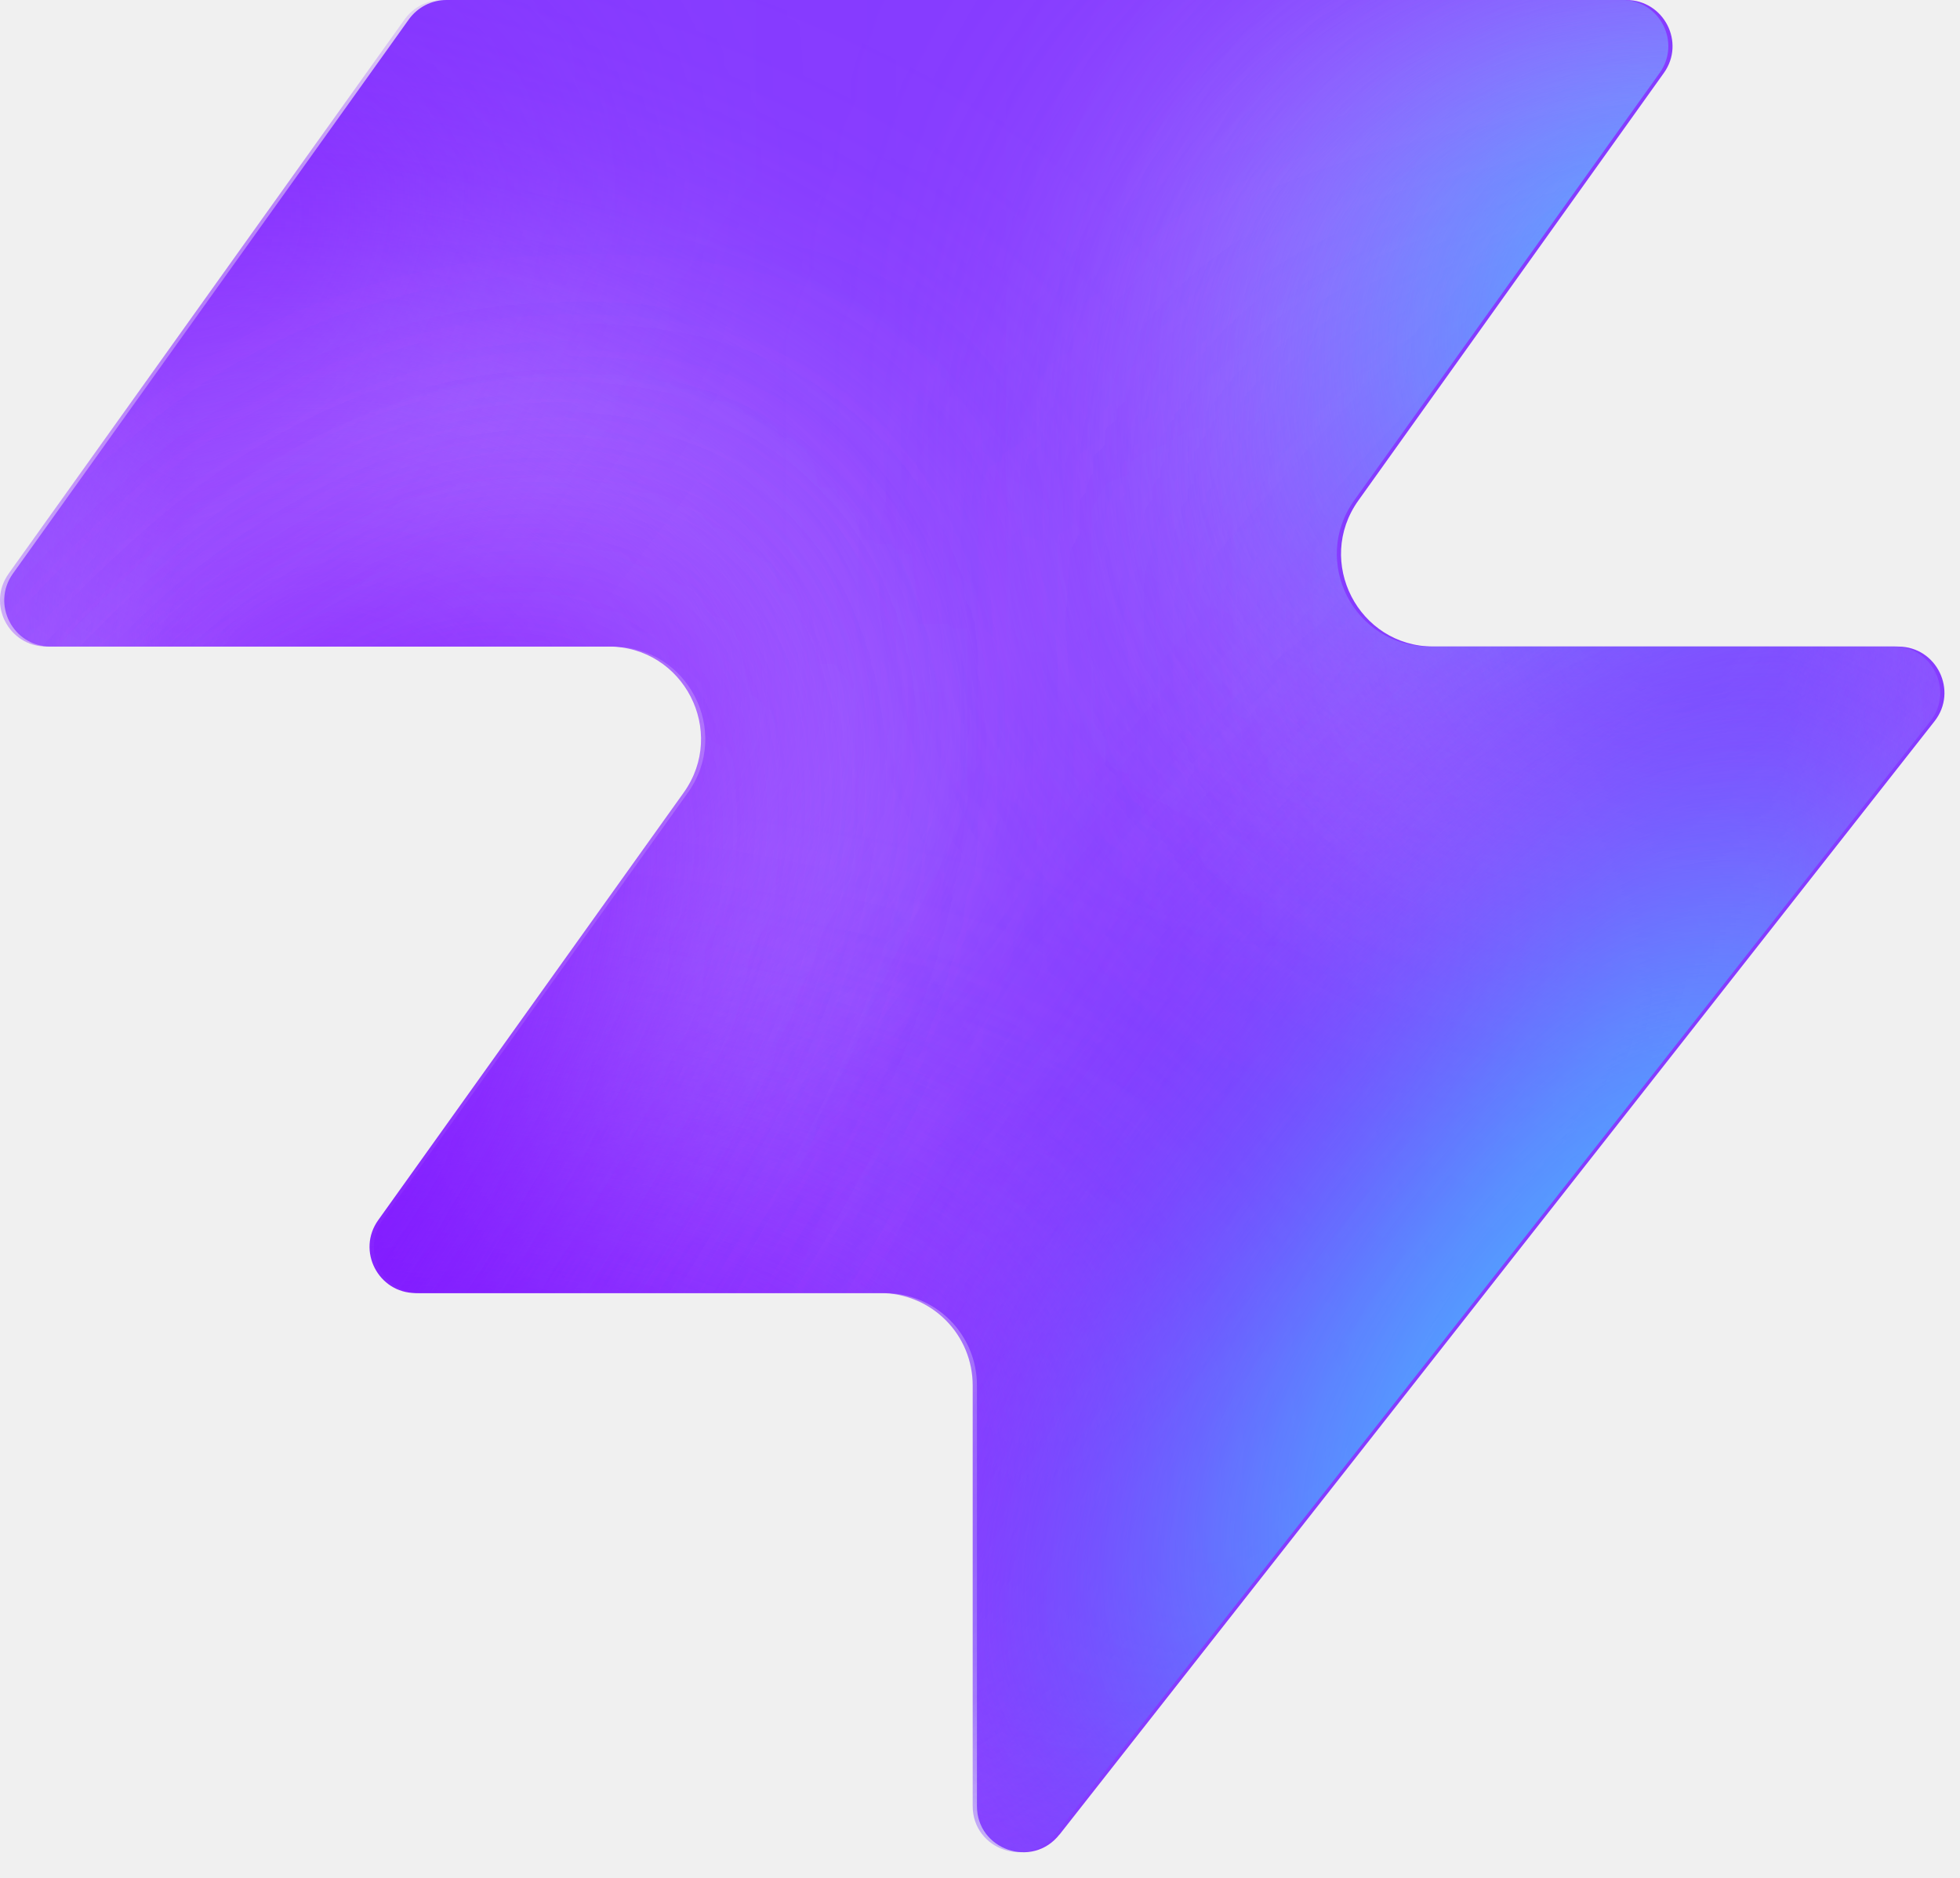
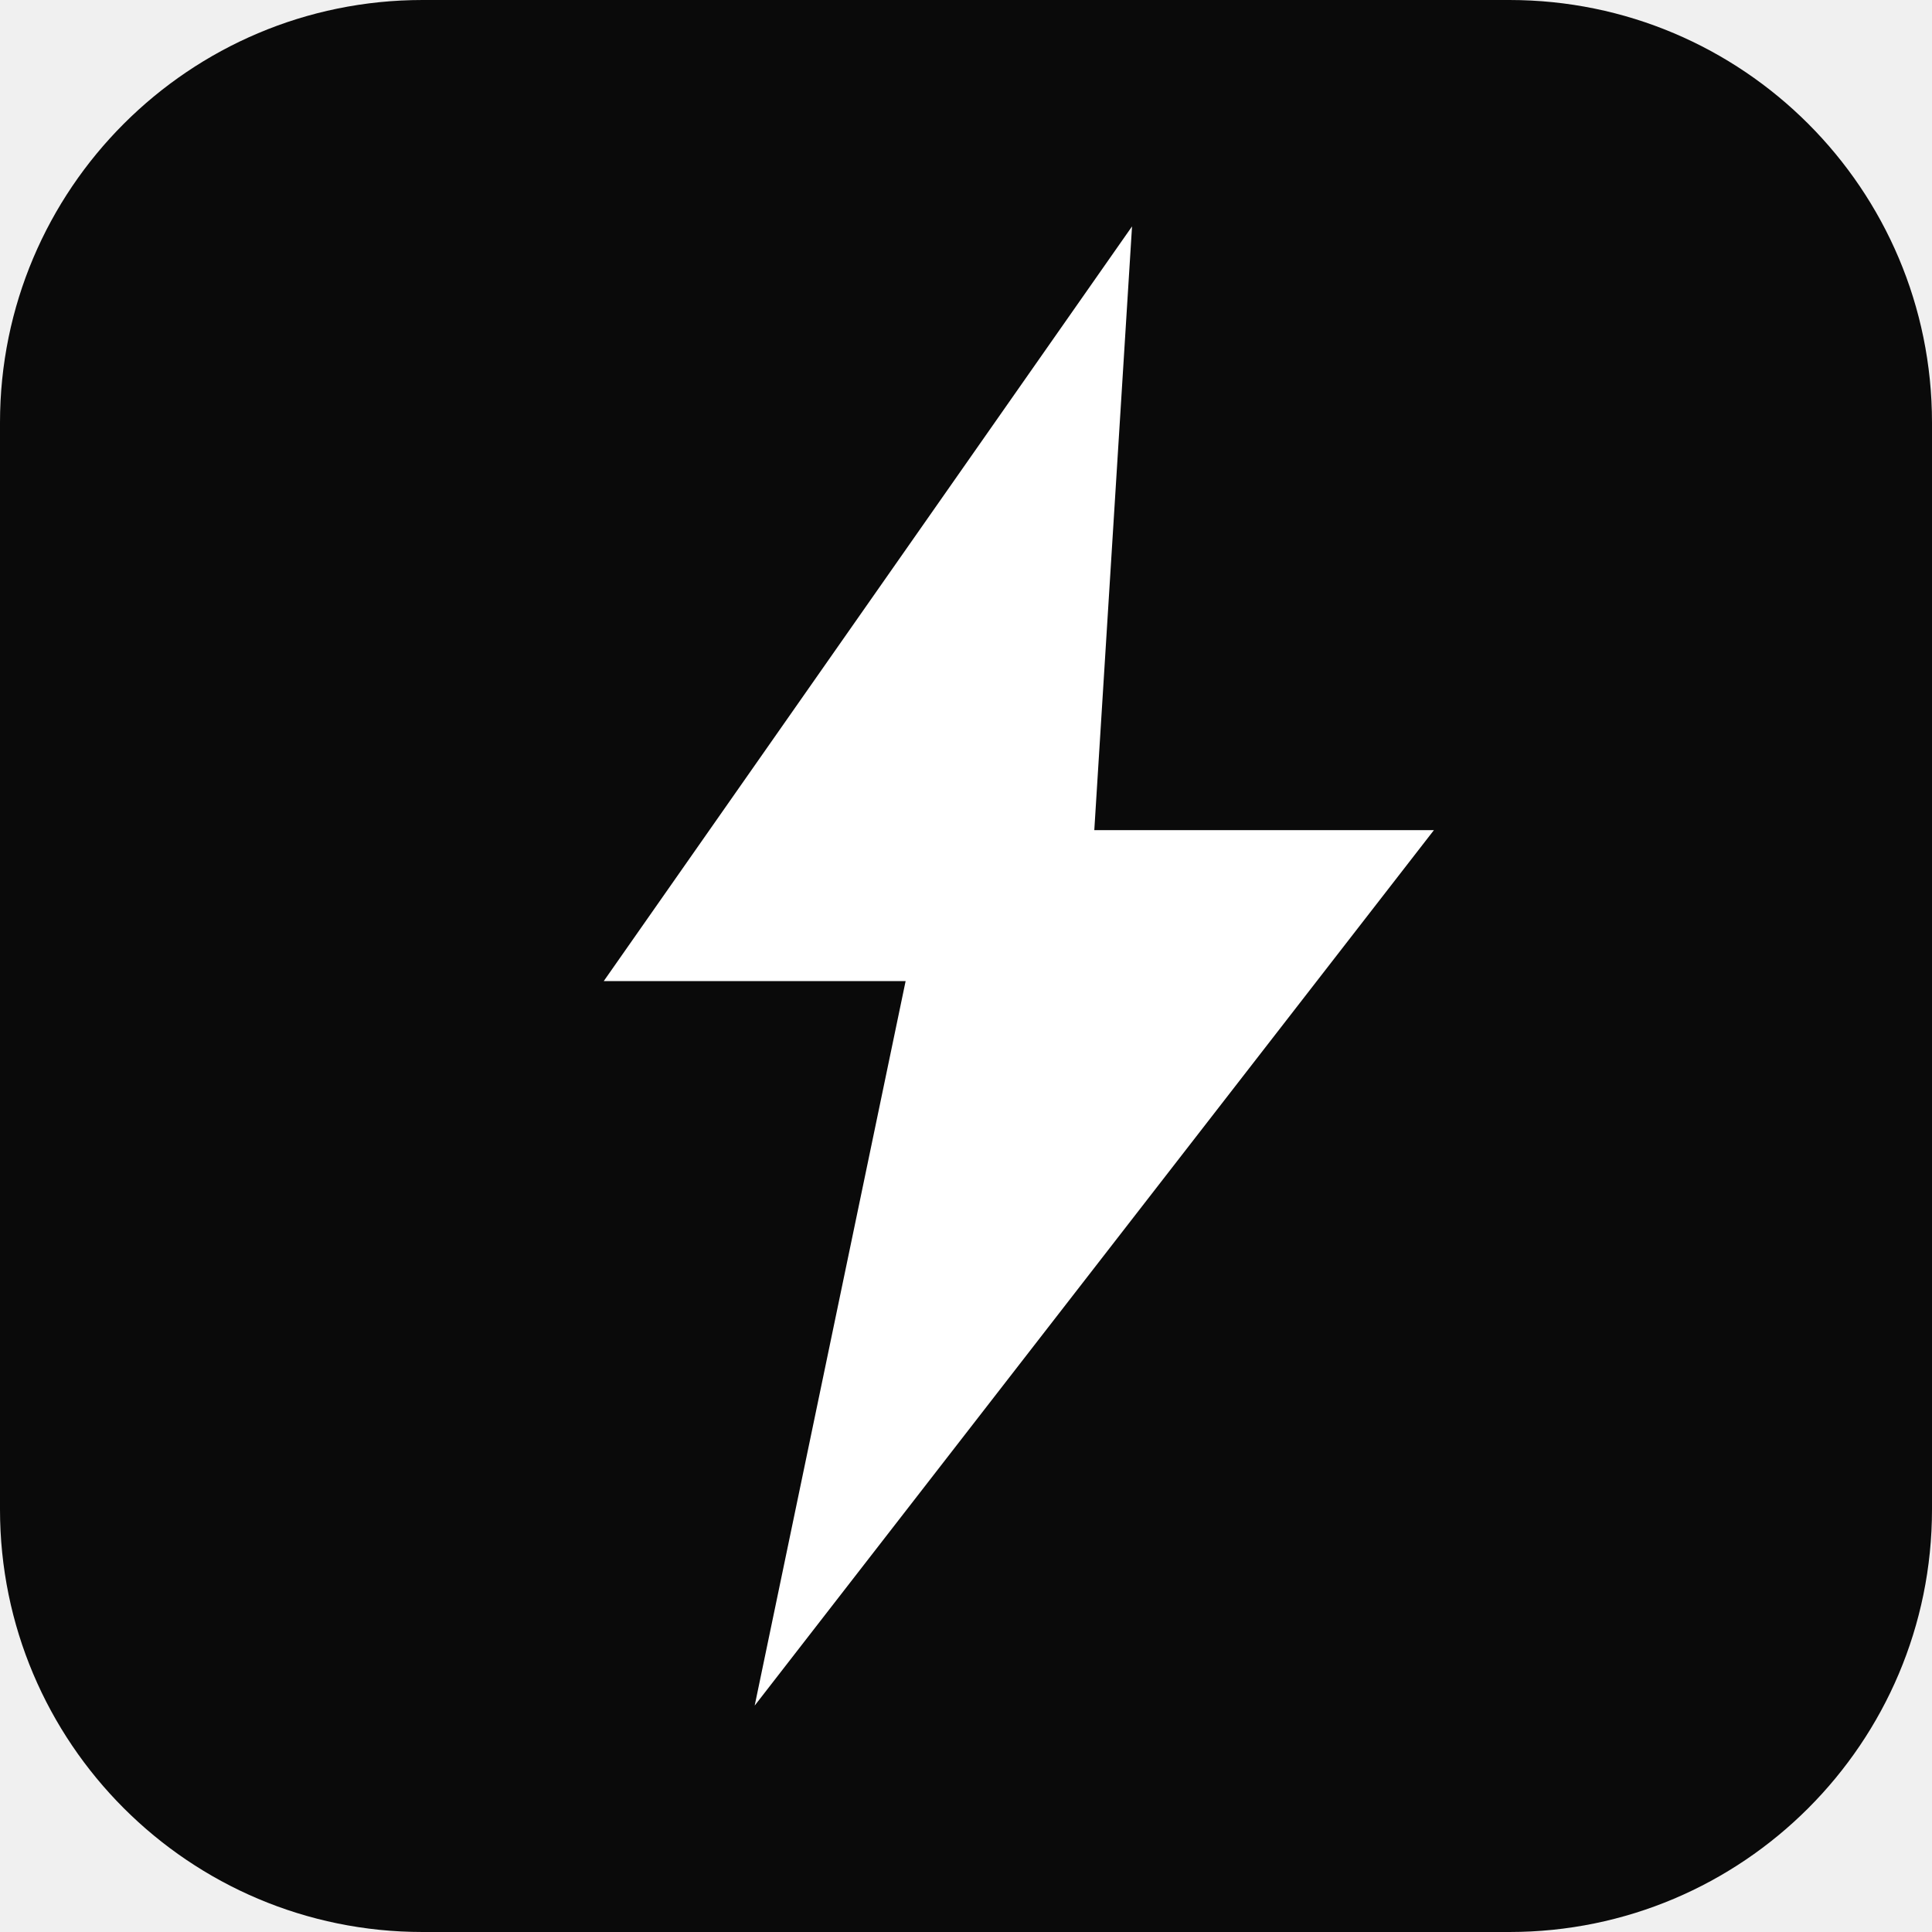
- <svg xmlns="http://www.w3.org/2000/svg" width="48" height="46" fill="none" viewBox="0 0 48 46">
-   <path fill="#863bff" d="M25.946 44.938c-.664.845-2.021.375-2.021-.698V33.937a2.26 2.26 0 0 0-2.262-2.262H10.287c-.92 0-1.456-1.04-.92-1.788l7.48-10.471c1.07-1.497 0-3.578-1.842-3.578H1.237c-.92 0-1.456-1.04-.92-1.788L10.013.474c.214-.297.556-.474.92-.474h28.894c.92 0 1.456 1.04.92 1.788l-7.48 10.471c-1.07 1.498 0 3.579 1.842 3.579h11.377c.943 0 1.473 1.088.89 1.83L25.947 44.94z" style="fill:#863bff;fill:color(display-p3 .525 .23 1);fill-opacity:1" />
-   <mask id="a" width="48" height="46" x="0" y="0" maskUnits="userSpaceOnUse" style="mask-type:alpha">
-     <path fill="#000" d="M25.842 44.938c-.664.844-2.021.375-2.021-.698V33.937a2.26 2.26 0 0 0-2.262-2.262H10.183c-.92 0-1.456-1.04-.92-1.788l7.48-10.471c1.07-1.498 0-3.579-1.842-3.579H1.133c-.92 0-1.456-1.04-.92-1.787L9.91.473c.214-.297.556-.474.92-.474h28.894c.92 0 1.456 1.04.92 1.788l-7.48 10.471c-1.07 1.498 0 3.578 1.842 3.578h11.377c.943 0 1.473 1.088.89 1.832L25.843 44.94z" style="fill:#000;fill-opacity:1" />
-   </mask>
-   <g mask="url(#a)">
-     <g filter="url(#b)">
-       <ellipse cx="5.508" cy="14.704" fill="#ede6ff" rx="5.508" ry="14.704" style="fill:#ede6ff;fill:color(display-p3 .927 .903 1);fill-opacity:1" transform="matrix(.00324 1 1 -.00324 -4.47 31.516)" />
-     </g>
-     <g filter="url(#c)">
-       <ellipse cx="10.399" cy="29.851" fill="#ede6ff" rx="10.399" ry="29.851" style="fill:#ede6ff;fill:color(display-p3 .927 .903 1);fill-opacity:1" transform="matrix(.00324 1 1 -.00324 -39.328 7.883)" />
-     </g>
-     <g filter="url(#d)">
-       <ellipse cx="5.508" cy="30.487" fill="#7e14ff" rx="5.508" ry="30.487" style="fill:#7e14ff;fill:color(display-p3 .492 .077 1);fill-opacity:1" transform="rotate(89.814 -25.913 -14.639)scale(1 -1)" />
-     </g>
-     <g filter="url(#e)">
-       <ellipse cx="5.508" cy="30.599" fill="#7e14ff" rx="5.508" ry="30.599" style="fill:#7e14ff;fill:color(display-p3 .492 .077 1);fill-opacity:1" transform="rotate(89.814 -32.644 -3.334)scale(1 -1)" />
-     </g>
-     <g filter="url(#f)">
-       <ellipse cx="5.508" cy="30.599" fill="#7e14ff" rx="5.508" ry="30.599" style="fill:#7e14ff;fill:color(display-p3 .492 .077 1);fill-opacity:1" transform="matrix(.00324 1 1 -.00324 -34.34 30.47)" />
-     </g>
-     <g filter="url(#g)">
-       <ellipse cx="14.072" cy="22.078" fill="#ede6ff" rx="14.072" ry="22.078" style="fill:#ede6ff;fill:color(display-p3 .927 .903 1);fill-opacity:1" transform="rotate(93.35 24.506 48.493)scale(-1 1)" />
-     </g>
-     <g filter="url(#h)">
-       <ellipse cx="3.47" cy="21.501" fill="#7e14ff" rx="3.47" ry="21.501" style="fill:#7e14ff;fill:color(display-p3 .492 .077 1);fill-opacity:1" transform="rotate(89.009 28.708 47.59)scale(-1 1)" />
-     </g>
-     <g filter="url(#i)">
-       <ellipse cx="3.47" cy="21.501" fill="#7e14ff" rx="3.47" ry="21.501" style="fill:#7e14ff;fill:color(display-p3 .492 .077 1);fill-opacity:1" transform="rotate(89.009 28.708 47.59)scale(-1 1)" />
-     </g>
-     <g filter="url(#j)">
-       <ellipse cx=".387" cy="8.972" fill="#7e14ff" rx="4.407" ry="29.108" style="fill:#7e14ff;fill:color(display-p3 .492 .077 1);fill-opacity:1" transform="rotate(39.51 .387 8.972)" />
-     </g>
-     <g filter="url(#k)">
-       <ellipse cx="47.523" cy="-6.092" fill="#7e14ff" rx="4.407" ry="29.108" style="fill:#7e14ff;fill:color(display-p3 .492 .077 1);fill-opacity:1" transform="rotate(37.892 47.523 -6.092)" />
-     </g>
-     <g filter="url(#l)">
-       <ellipse cx="41.412" cy="6.333" fill="#47bfff" rx="5.971" ry="9.665" style="fill:#47bfff;fill:color(display-p3 .28 .748 1);fill-opacity:1" transform="rotate(37.892 41.412 6.333)" />
-     </g>
-     <g filter="url(#m)">
-       <ellipse cx="-1.879" cy="38.332" fill="#7e14ff" rx="4.407" ry="29.108" style="fill:#7e14ff;fill:color(display-p3 .492 .077 1);fill-opacity:1" transform="rotate(37.892 -1.88 38.332)" />
-     </g>
-     <g filter="url(#n)">
-       <ellipse cx="-1.879" cy="38.332" fill="#7e14ff" rx="4.407" ry="29.108" style="fill:#7e14ff;fill:color(display-p3 .492 .077 1);fill-opacity:1" transform="rotate(37.892 -1.88 38.332)" />
-     </g>
-     <g filter="url(#o)">
-       <ellipse cx="35.651" cy="29.907" fill="#7e14ff" rx="4.407" ry="29.108" style="fill:#7e14ff;fill:color(display-p3 .492 .077 1);fill-opacity:1" transform="rotate(37.892 35.651 29.907)" />
-     </g>
-     <g filter="url(#p)">
-       <ellipse cx="38.418" cy="32.4" fill="#47bfff" rx="5.971" ry="15.297" style="fill:#47bfff;fill:color(display-p3 .28 .748 1);fill-opacity:1" transform="rotate(37.892 38.418 32.4)" />
-     </g>
-   </g>
-   <defs>
-     <filter id="b" width="60.045" height="41.654" x="-19.77" y="16.149" color-interpolation-filters="sRGB" filterUnits="userSpaceOnUse">
-       <feFlood flood-opacity="0" result="BackgroundImageFix" />
-       <feBlend in="SourceGraphic" in2="BackgroundImageFix" result="shape" />
-       <feGaussianBlur result="effect1_foregroundBlur_2002_17158" stdDeviation="7.659" />
-     </filter>
-     <filter id="c" width="90.34" height="51.437" x="-54.613" y="-7.533" color-interpolation-filters="sRGB" filterUnits="userSpaceOnUse">
-       <feFlood flood-opacity="0" result="BackgroundImageFix" />
-       <feBlend in="SourceGraphic" in2="BackgroundImageFix" result="shape" />
-       <feGaussianBlur result="effect1_foregroundBlur_2002_17158" stdDeviation="7.659" />
-     </filter>
-     <filter id="d" width="79.355" height="29.4" x="-49.64" y="2.03" color-interpolation-filters="sRGB" filterUnits="userSpaceOnUse">
-       <feFlood flood-opacity="0" result="BackgroundImageFix" />
-       <feBlend in="SourceGraphic" in2="BackgroundImageFix" result="shape" />
-       <feGaussianBlur result="effect1_foregroundBlur_2002_17158" stdDeviation="4.596" />
-     </filter>
-     <filter id="e" width="79.579" height="29.4" x="-45.045" y="20.029" color-interpolation-filters="sRGB" filterUnits="userSpaceOnUse">
-       <feFlood flood-opacity="0" result="BackgroundImageFix" />
-       <feBlend in="SourceGraphic" in2="BackgroundImageFix" result="shape" />
-       <feGaussianBlur result="effect1_foregroundBlur_2002_17158" stdDeviation="4.596" />
-     </filter>
-     <filter id="f" width="79.579" height="29.4" x="-43.513" y="21.178" color-interpolation-filters="sRGB" filterUnits="userSpaceOnUse">
-       <feFlood flood-opacity="0" result="BackgroundImageFix" />
-       <feBlend in="SourceGraphic" in2="BackgroundImageFix" result="shape" />
-       <feGaussianBlur result="effect1_foregroundBlur_2002_17158" stdDeviation="4.596" />
-     </filter>
-     <filter id="g" width="74.749" height="58.852" x="15.756" y="-17.901" color-interpolation-filters="sRGB" filterUnits="userSpaceOnUse">
-       <feFlood flood-opacity="0" result="BackgroundImageFix" />
-       <feBlend in="SourceGraphic" in2="BackgroundImageFix" result="shape" />
-       <feGaussianBlur result="effect1_foregroundBlur_2002_17158" stdDeviation="7.659" />
-     </filter>
-     <filter id="h" width="61.377" height="25.362" x="23.548" y="2.284" color-interpolation-filters="sRGB" filterUnits="userSpaceOnUse">
-       <feFlood flood-opacity="0" result="BackgroundImageFix" />
-       <feBlend in="SourceGraphic" in2="BackgroundImageFix" result="shape" />
-       <feGaussianBlur result="effect1_foregroundBlur_2002_17158" stdDeviation="4.596" />
-     </filter>
-     <filter id="i" width="61.377" height="25.362" x="23.548" y="2.284" color-interpolation-filters="sRGB" filterUnits="userSpaceOnUse">
-       <feFlood flood-opacity="0" result="BackgroundImageFix" />
-       <feBlend in="SourceGraphic" in2="BackgroundImageFix" result="shape" />
-       <feGaussianBlur result="effect1_foregroundBlur_2002_17158" stdDeviation="4.596" />
-     </filter>
-     <filter id="j" width="56.045" height="63.649" x="-27.636" y="-22.853" color-interpolation-filters="sRGB" filterUnits="userSpaceOnUse">
-       <feFlood flood-opacity="0" result="BackgroundImageFix" />
-       <feBlend in="SourceGraphic" in2="BackgroundImageFix" result="shape" />
-       <feGaussianBlur result="effect1_foregroundBlur_2002_17158" stdDeviation="4.596" />
-     </filter>
-     <filter id="k" width="54.814" height="64.646" x="20.116" y="-38.415" color-interpolation-filters="sRGB" filterUnits="userSpaceOnUse">
-       <feFlood flood-opacity="0" result="BackgroundImageFix" />
-       <feBlend in="SourceGraphic" in2="BackgroundImageFix" result="shape" />
-       <feGaussianBlur result="effect1_foregroundBlur_2002_17158" stdDeviation="4.596" />
-     </filter>
-     <filter id="l" width="33.541" height="35.313" x="24.641" y="-11.323" color-interpolation-filters="sRGB" filterUnits="userSpaceOnUse">
-       <feFlood flood-opacity="0" result="BackgroundImageFix" />
-       <feBlend in="SourceGraphic" in2="BackgroundImageFix" result="shape" />
-       <feGaussianBlur result="effect1_foregroundBlur_2002_17158" stdDeviation="4.596" />
-     </filter>
-     <filter id="m" width="54.814" height="64.646" x="-29.286" y="6.009" color-interpolation-filters="sRGB" filterUnits="userSpaceOnUse">
-       <feFlood flood-opacity="0" result="BackgroundImageFix" />
-       <feBlend in="SourceGraphic" in2="BackgroundImageFix" result="shape" />
-       <feGaussianBlur result="effect1_foregroundBlur_2002_17158" stdDeviation="4.596" />
-     </filter>
-     <filter id="n" width="54.814" height="64.646" x="-29.286" y="6.009" color-interpolation-filters="sRGB" filterUnits="userSpaceOnUse">
-       <feFlood flood-opacity="0" result="BackgroundImageFix" />
-       <feBlend in="SourceGraphic" in2="BackgroundImageFix" result="shape" />
-       <feGaussianBlur result="effect1_foregroundBlur_2002_17158" stdDeviation="4.596" />
-     </filter>
-     <filter id="o" width="54.814" height="64.646" x="8.244" y="-2.416" color-interpolation-filters="sRGB" filterUnits="userSpaceOnUse">
-       <feFlood flood-opacity="0" result="BackgroundImageFix" />
-       <feBlend in="SourceGraphic" in2="BackgroundImageFix" result="shape" />
-       <feGaussianBlur result="effect1_foregroundBlur_2002_17158" stdDeviation="4.596" />
-     </filter>
-     <filter id="p" width="39.409" height="43.623" x="18.713" y="10.588" color-interpolation-filters="sRGB" filterUnits="userSpaceOnUse">
-       <feFlood flood-opacity="0" result="BackgroundImageFix" />
-       <feBlend in="SourceGraphic" in2="BackgroundImageFix" result="shape" />
-       <feGaussianBlur result="effect1_foregroundBlur_2002_17158" stdDeviation="4.596" />
-     </filter>
-   </defs>
+ <svg xmlns="http://www.w3.org/2000/svg" width="512" height="512" viewBox="0 0 512 512">
+   <rect width="512" height="512" rx="112" fill="#0a0a0a" />
+   <path d="M300 60 L160 260 L240 260 L200 452 L380 220 L290 220 Z" fill="#ffffff" />
</svg>
